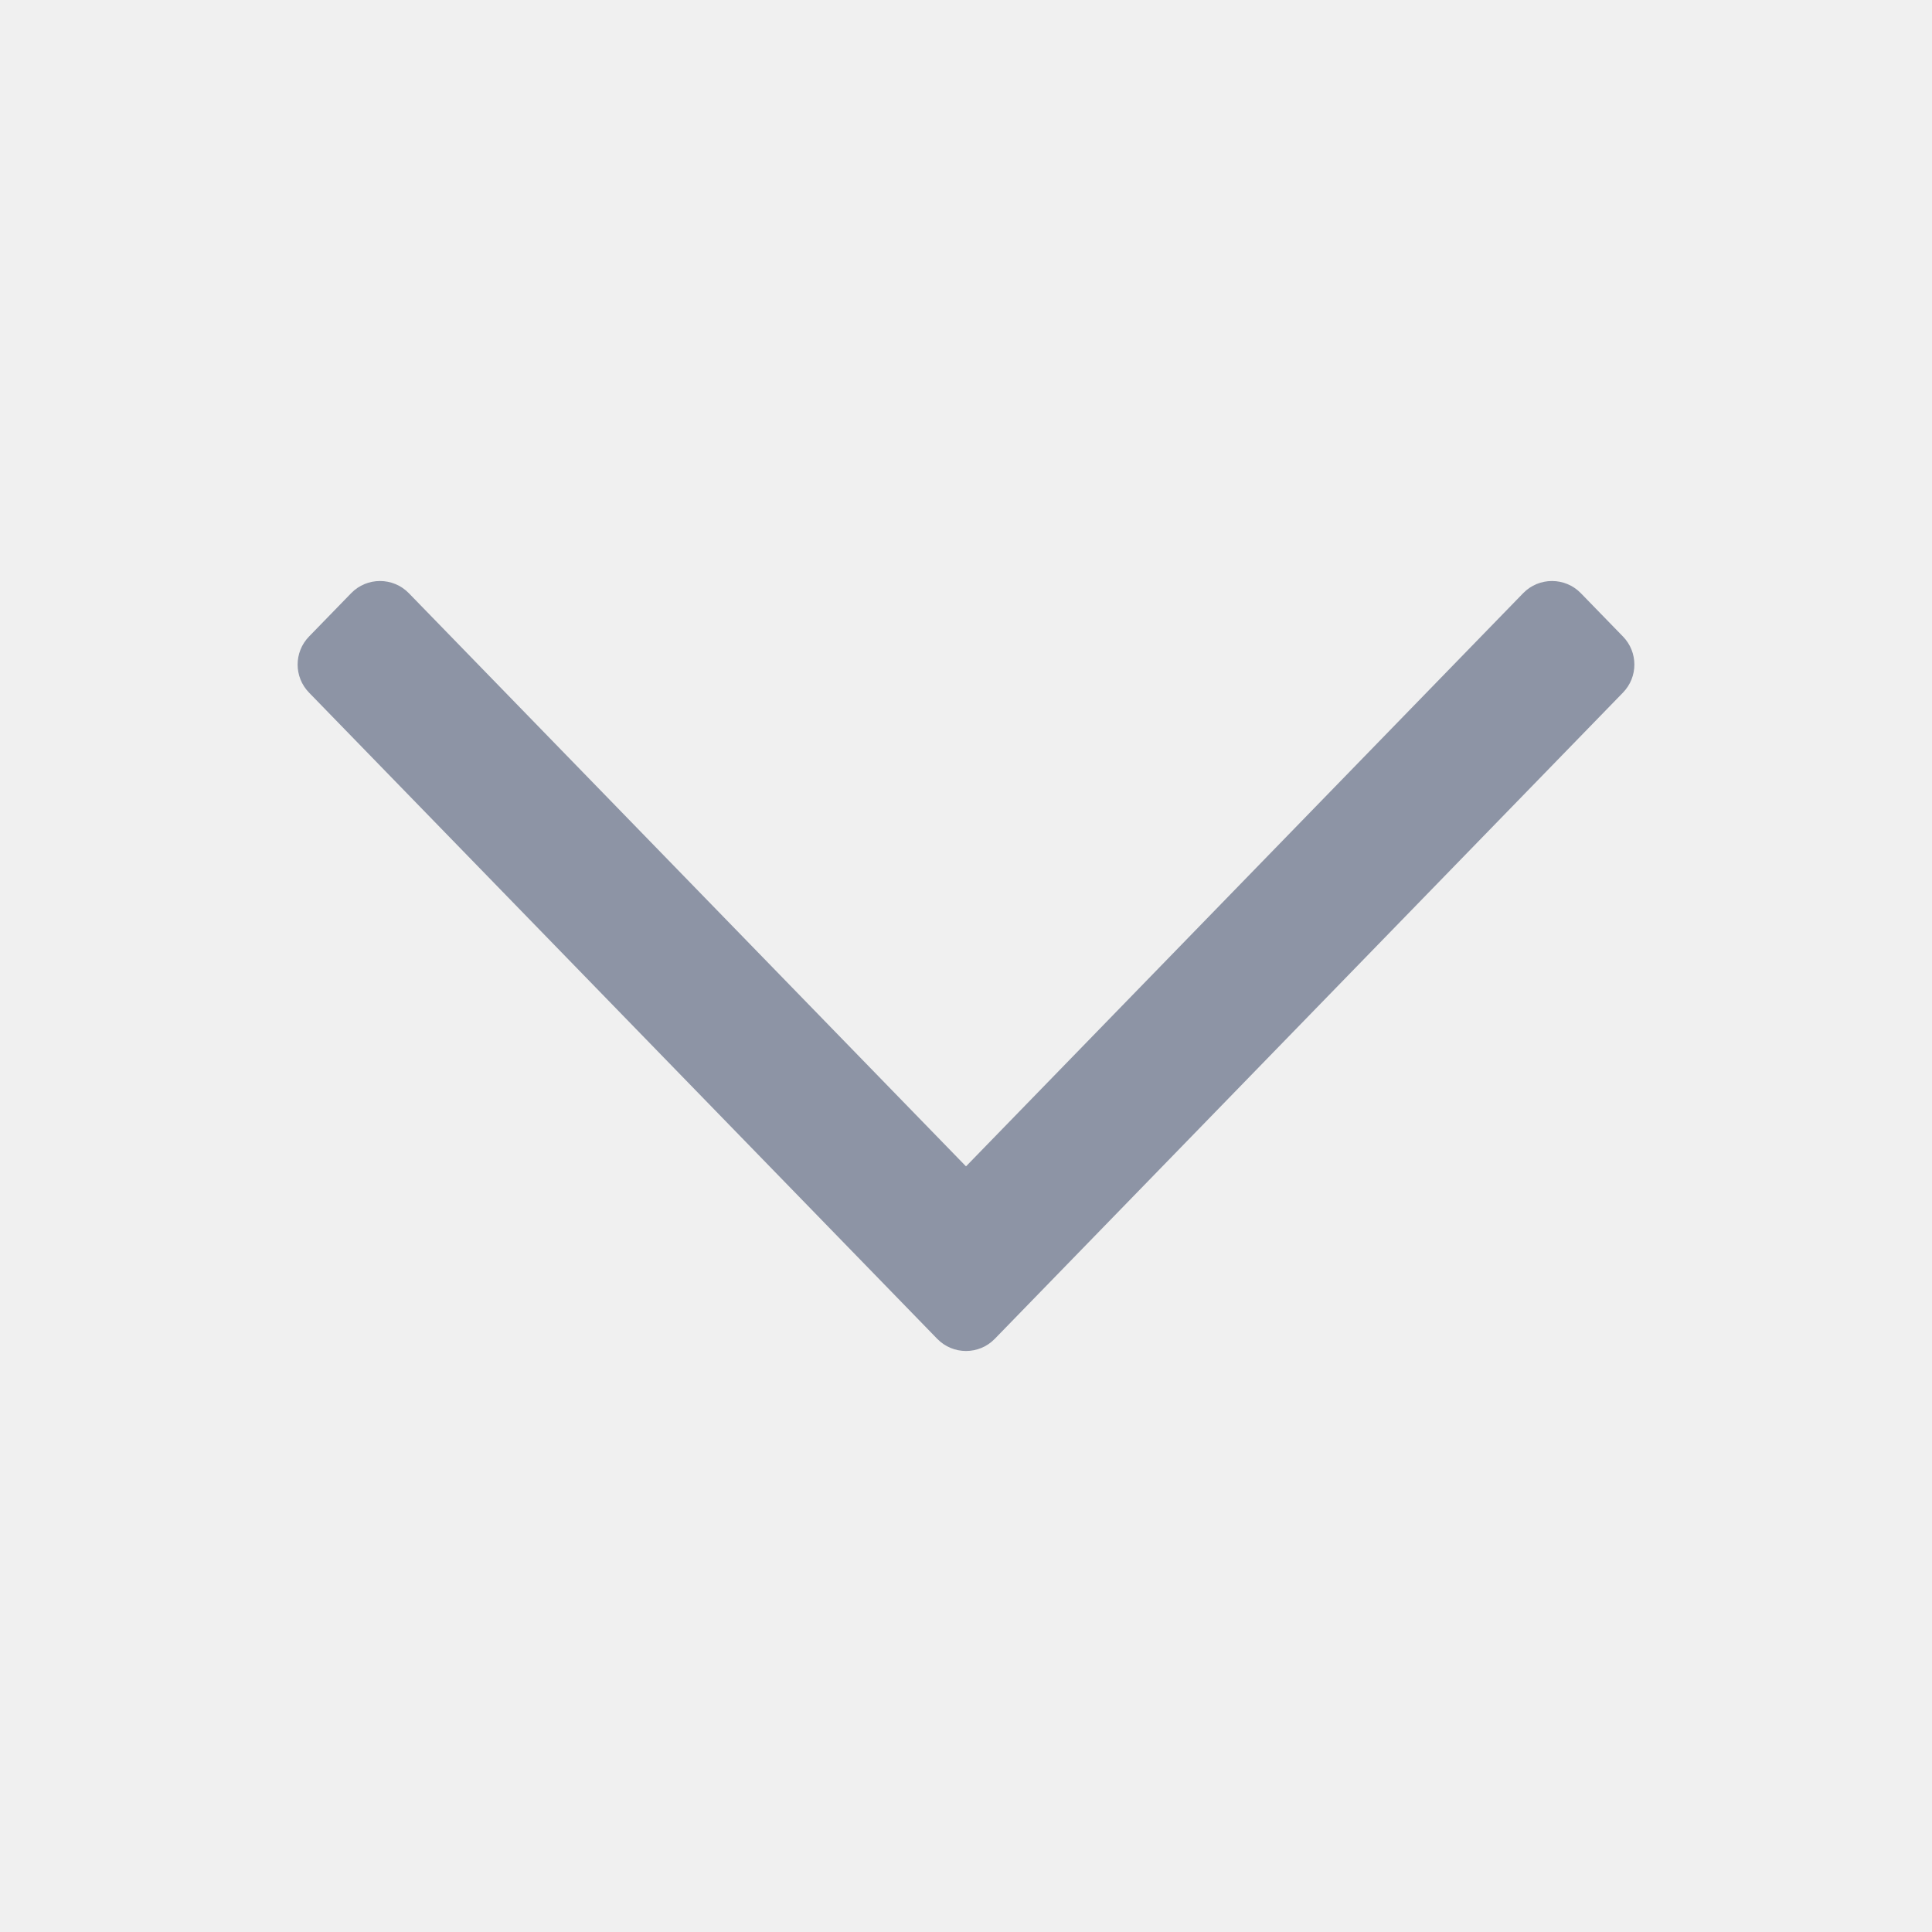
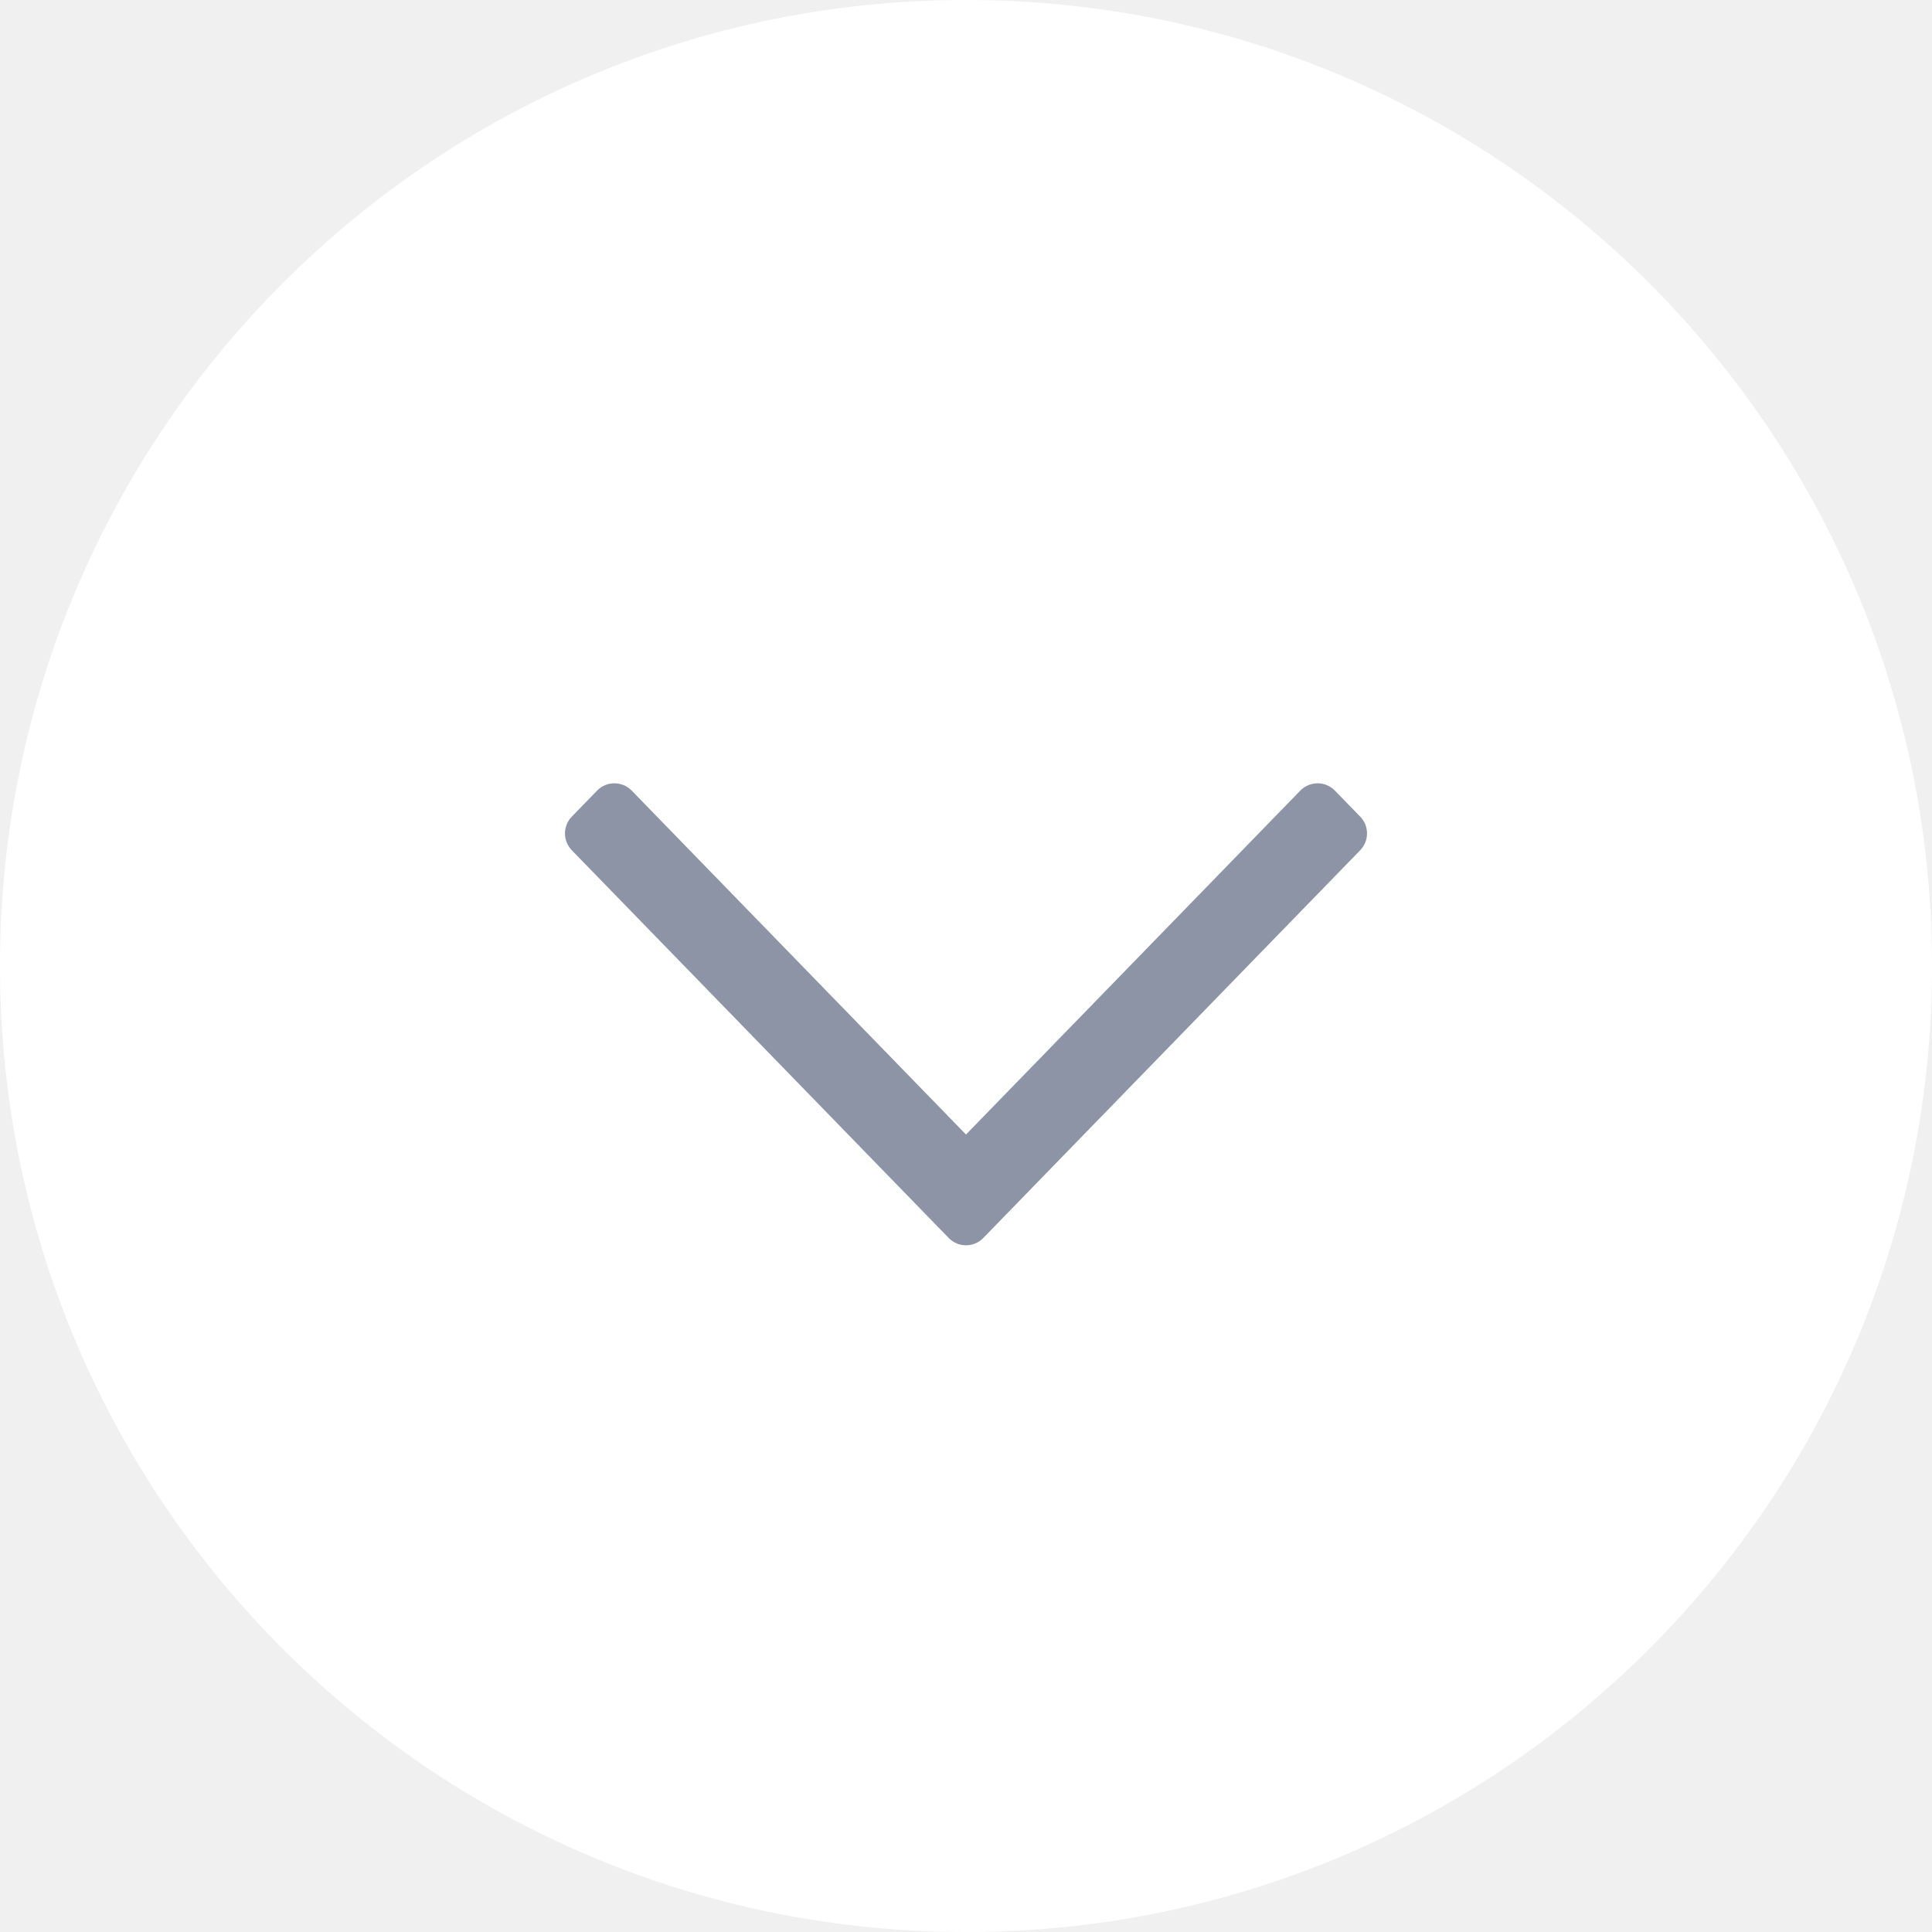
- <svg xmlns="http://www.w3.org/2000/svg" width="24" height="24" viewBox="0 0 24 24" fill="none">
-   <path fill-rule="evenodd" clip-rule="evenodd" d="M3.839 8.604C3.65 8.41 3.65 8.101 3.839 7.907L4.362 7.369C4.558 7.167 4.883 7.167 5.079 7.369L12 14.489L18.921 7.369C19.117 7.167 19.442 7.167 19.638 7.369L20.161 7.907C20.35 8.101 20.35 8.41 20.161 8.604L12.358 16.631C12.162 16.833 11.838 16.833 11.642 16.631L3.839 8.604Z" fill="#8D94A5" />
+ <svg xmlns="http://www.w3.org/2000/svg" width="40" height="40" viewBox="0 0 40 40" fill="none">
+   <circle cx="20" cy="20" r="20" fill="white" />
+   <path fill-rule="evenodd" clip-rule="evenodd" d="M11.839 17.604C11.65 17.41 11.65 17.101 11.839 16.907L12.362 16.369C12.558 16.167 12.883 16.167 13.079 16.369L20 23.489L26.921 16.369C27.117 16.167 27.442 16.167 27.638 16.369L28.161 16.907C28.35 17.101 28.35 17.41 28.161 17.604L20.358 25.631C20.162 25.833 19.838 25.833 19.642 25.631L11.839 17.604Z" fill="#8D94A5" />
</svg>
